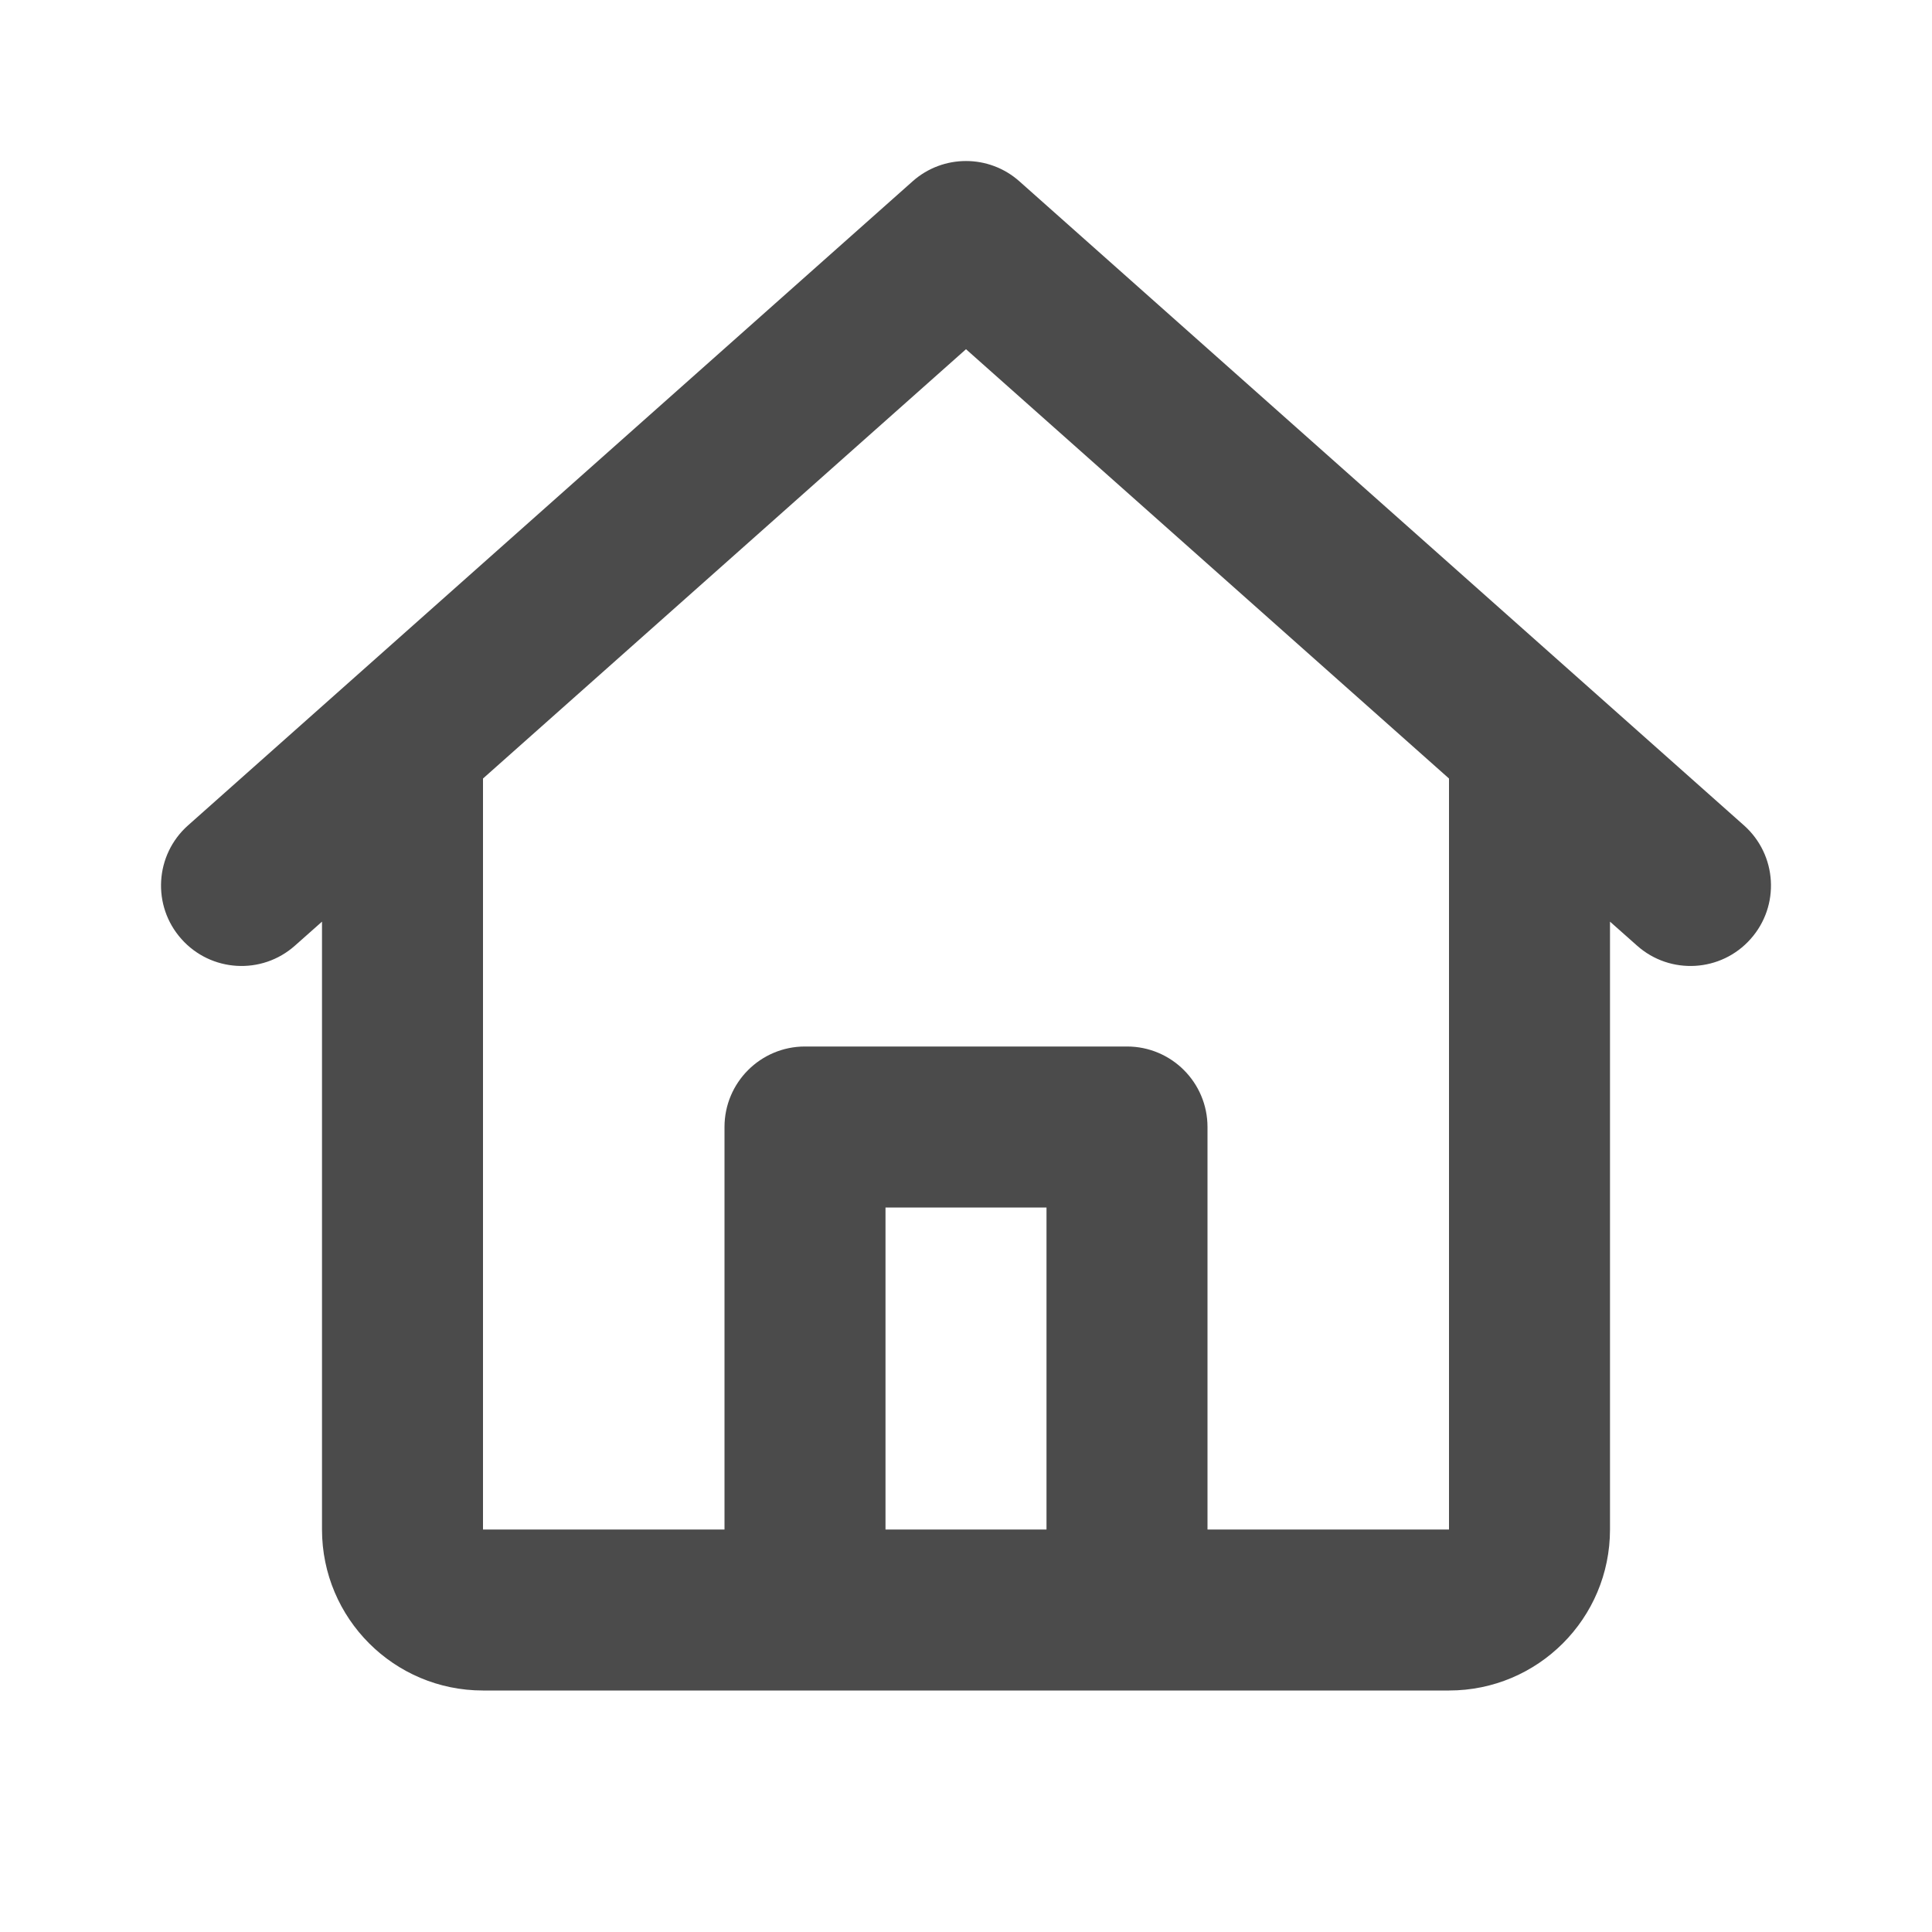
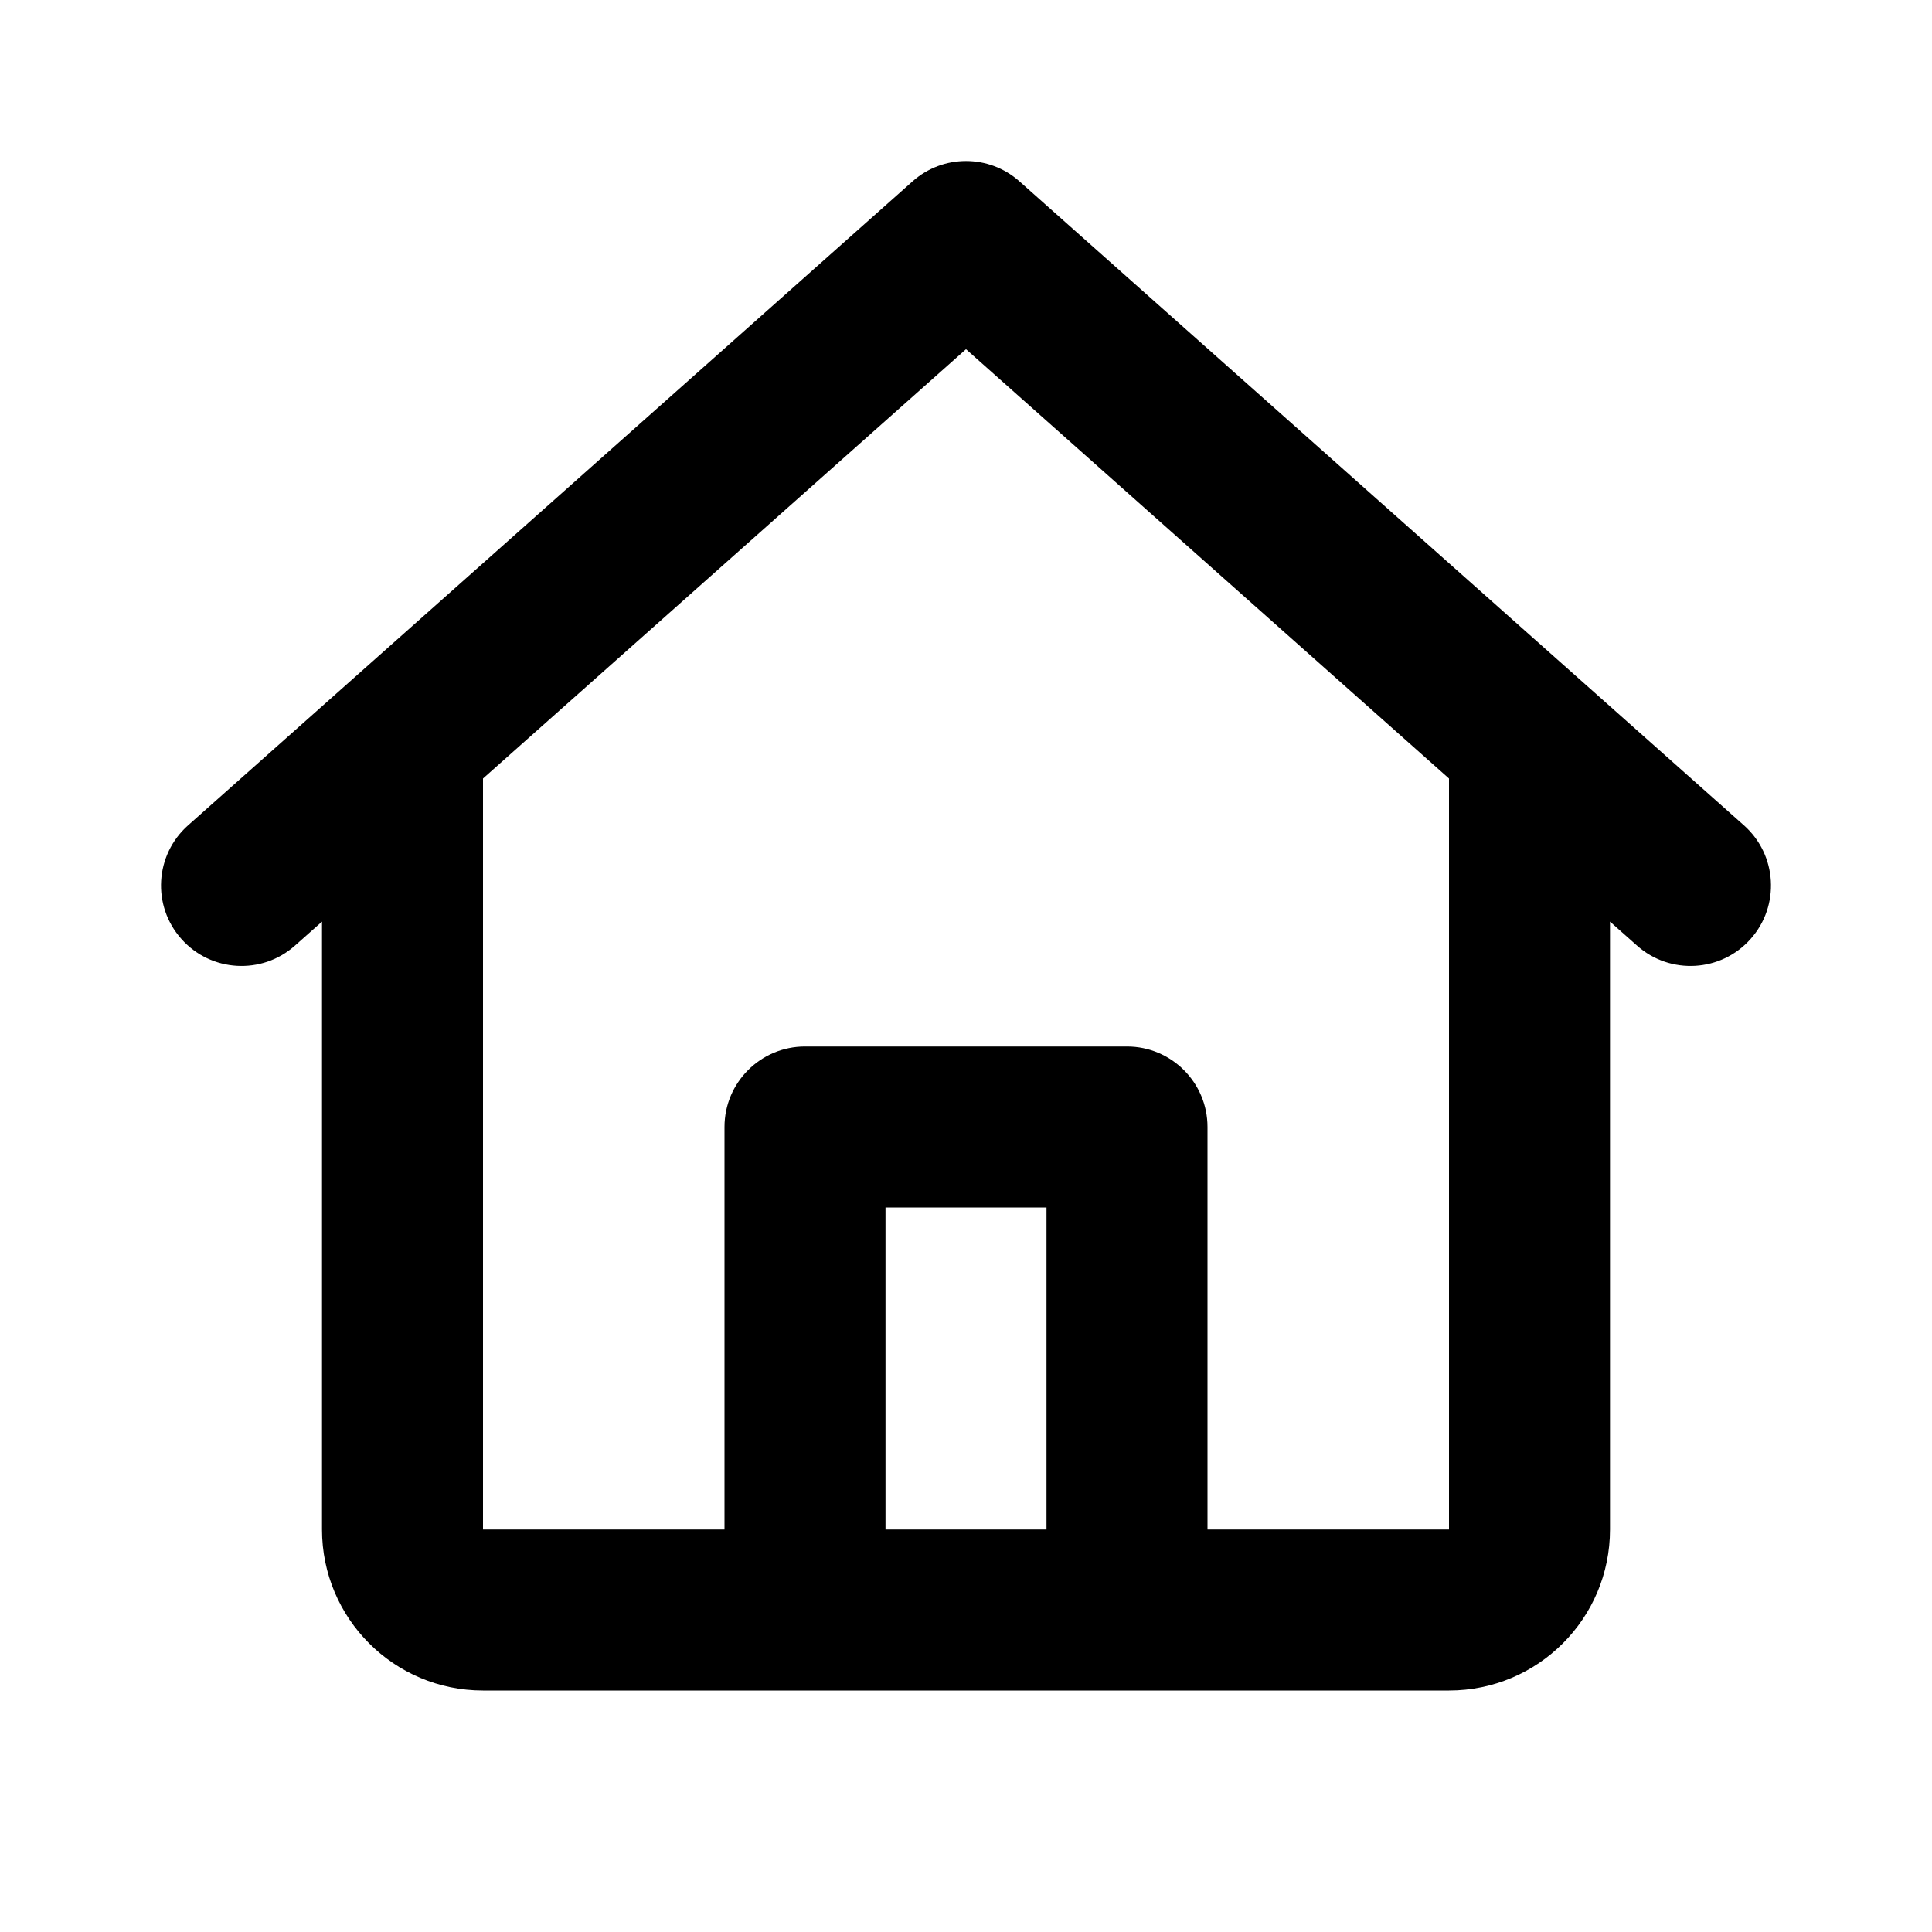
<svg xmlns="http://www.w3.org/2000/svg" width="24" height="24" viewBox="0 0 24 24" fill="none">
-   <path d="M11.336 2.253C11.714 1.916 12.286 1.916 12.664 2.253L21.664 10.253C22.077 10.62 22.114 11.252 21.747 11.664C21.381 12.077 20.748 12.114 20.336 11.747L20 11.449V19C20 20.105 19.105 21 18 21H6C4.895 21 4 20.105 4 19V11.449L3.664 11.747C3.252 12.114 2.62 12.077 2.253 11.664C1.886 11.252 1.923 10.62 2.336 10.253L11.336 2.253ZM6 9.671V19H9V14C9 13.448 9.448 13 10 13H14C14.552 13 15 13.448 15 14V19H18V9.671L12 4.338L6 9.671ZM13 19V15H11V19H13Z" fill="#4B4B4B" />
+   <path d="M11.336 2.253C11.714 1.916 12.286 1.916 12.664 2.253L21.664 10.253C22.077 10.62 22.114 11.252 21.747 11.664C21.381 12.077 20.748 12.114 20.336 11.747L20 11.449V19C20 20.105 19.105 21 18 21H6C4.895 21 4 20.105 4 19V11.449L3.664 11.747C3.252 12.114 2.62 12.077 2.253 11.664C1.886 11.252 1.923 10.62 2.336 10.253L11.336 2.253ZM6 9.671V19H9V14C9 13.448 9.448 13 10 13H14C14.552 13 15 13.448 15 14V19H18V9.671L12 4.338L6 9.671ZM13 19V15H11V19H13Z" fill="currentColor" />
</svg>
